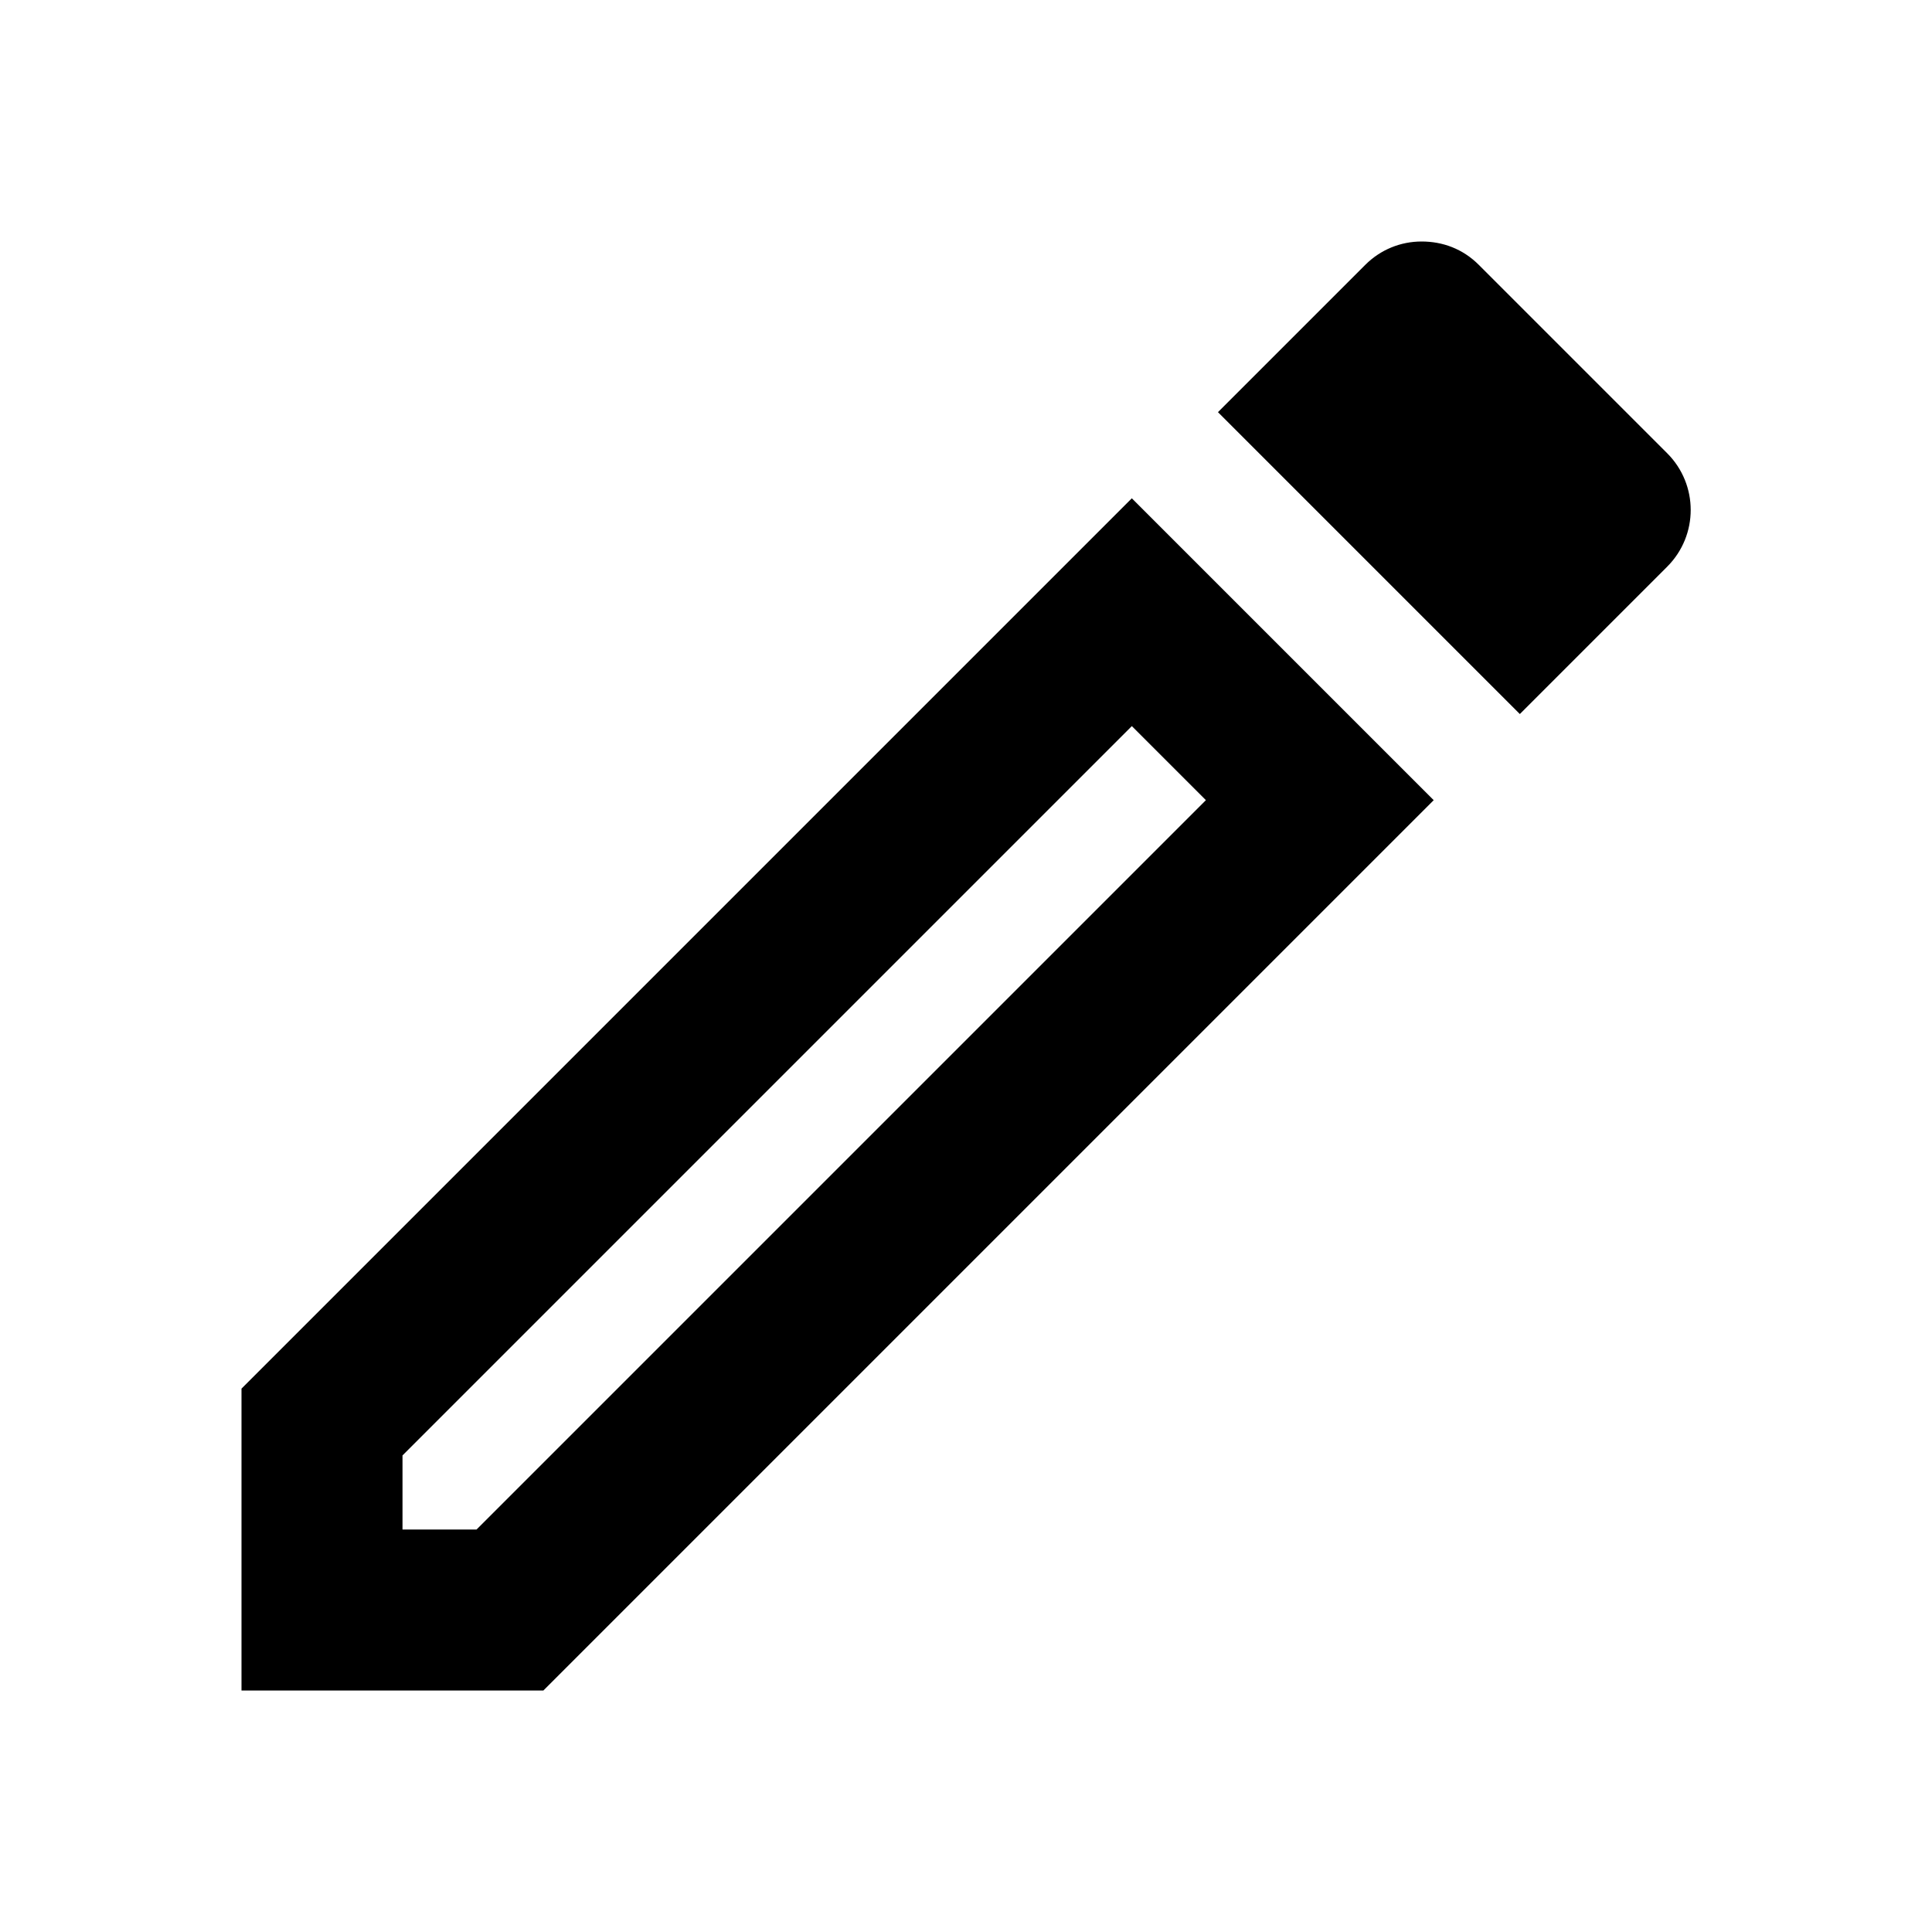
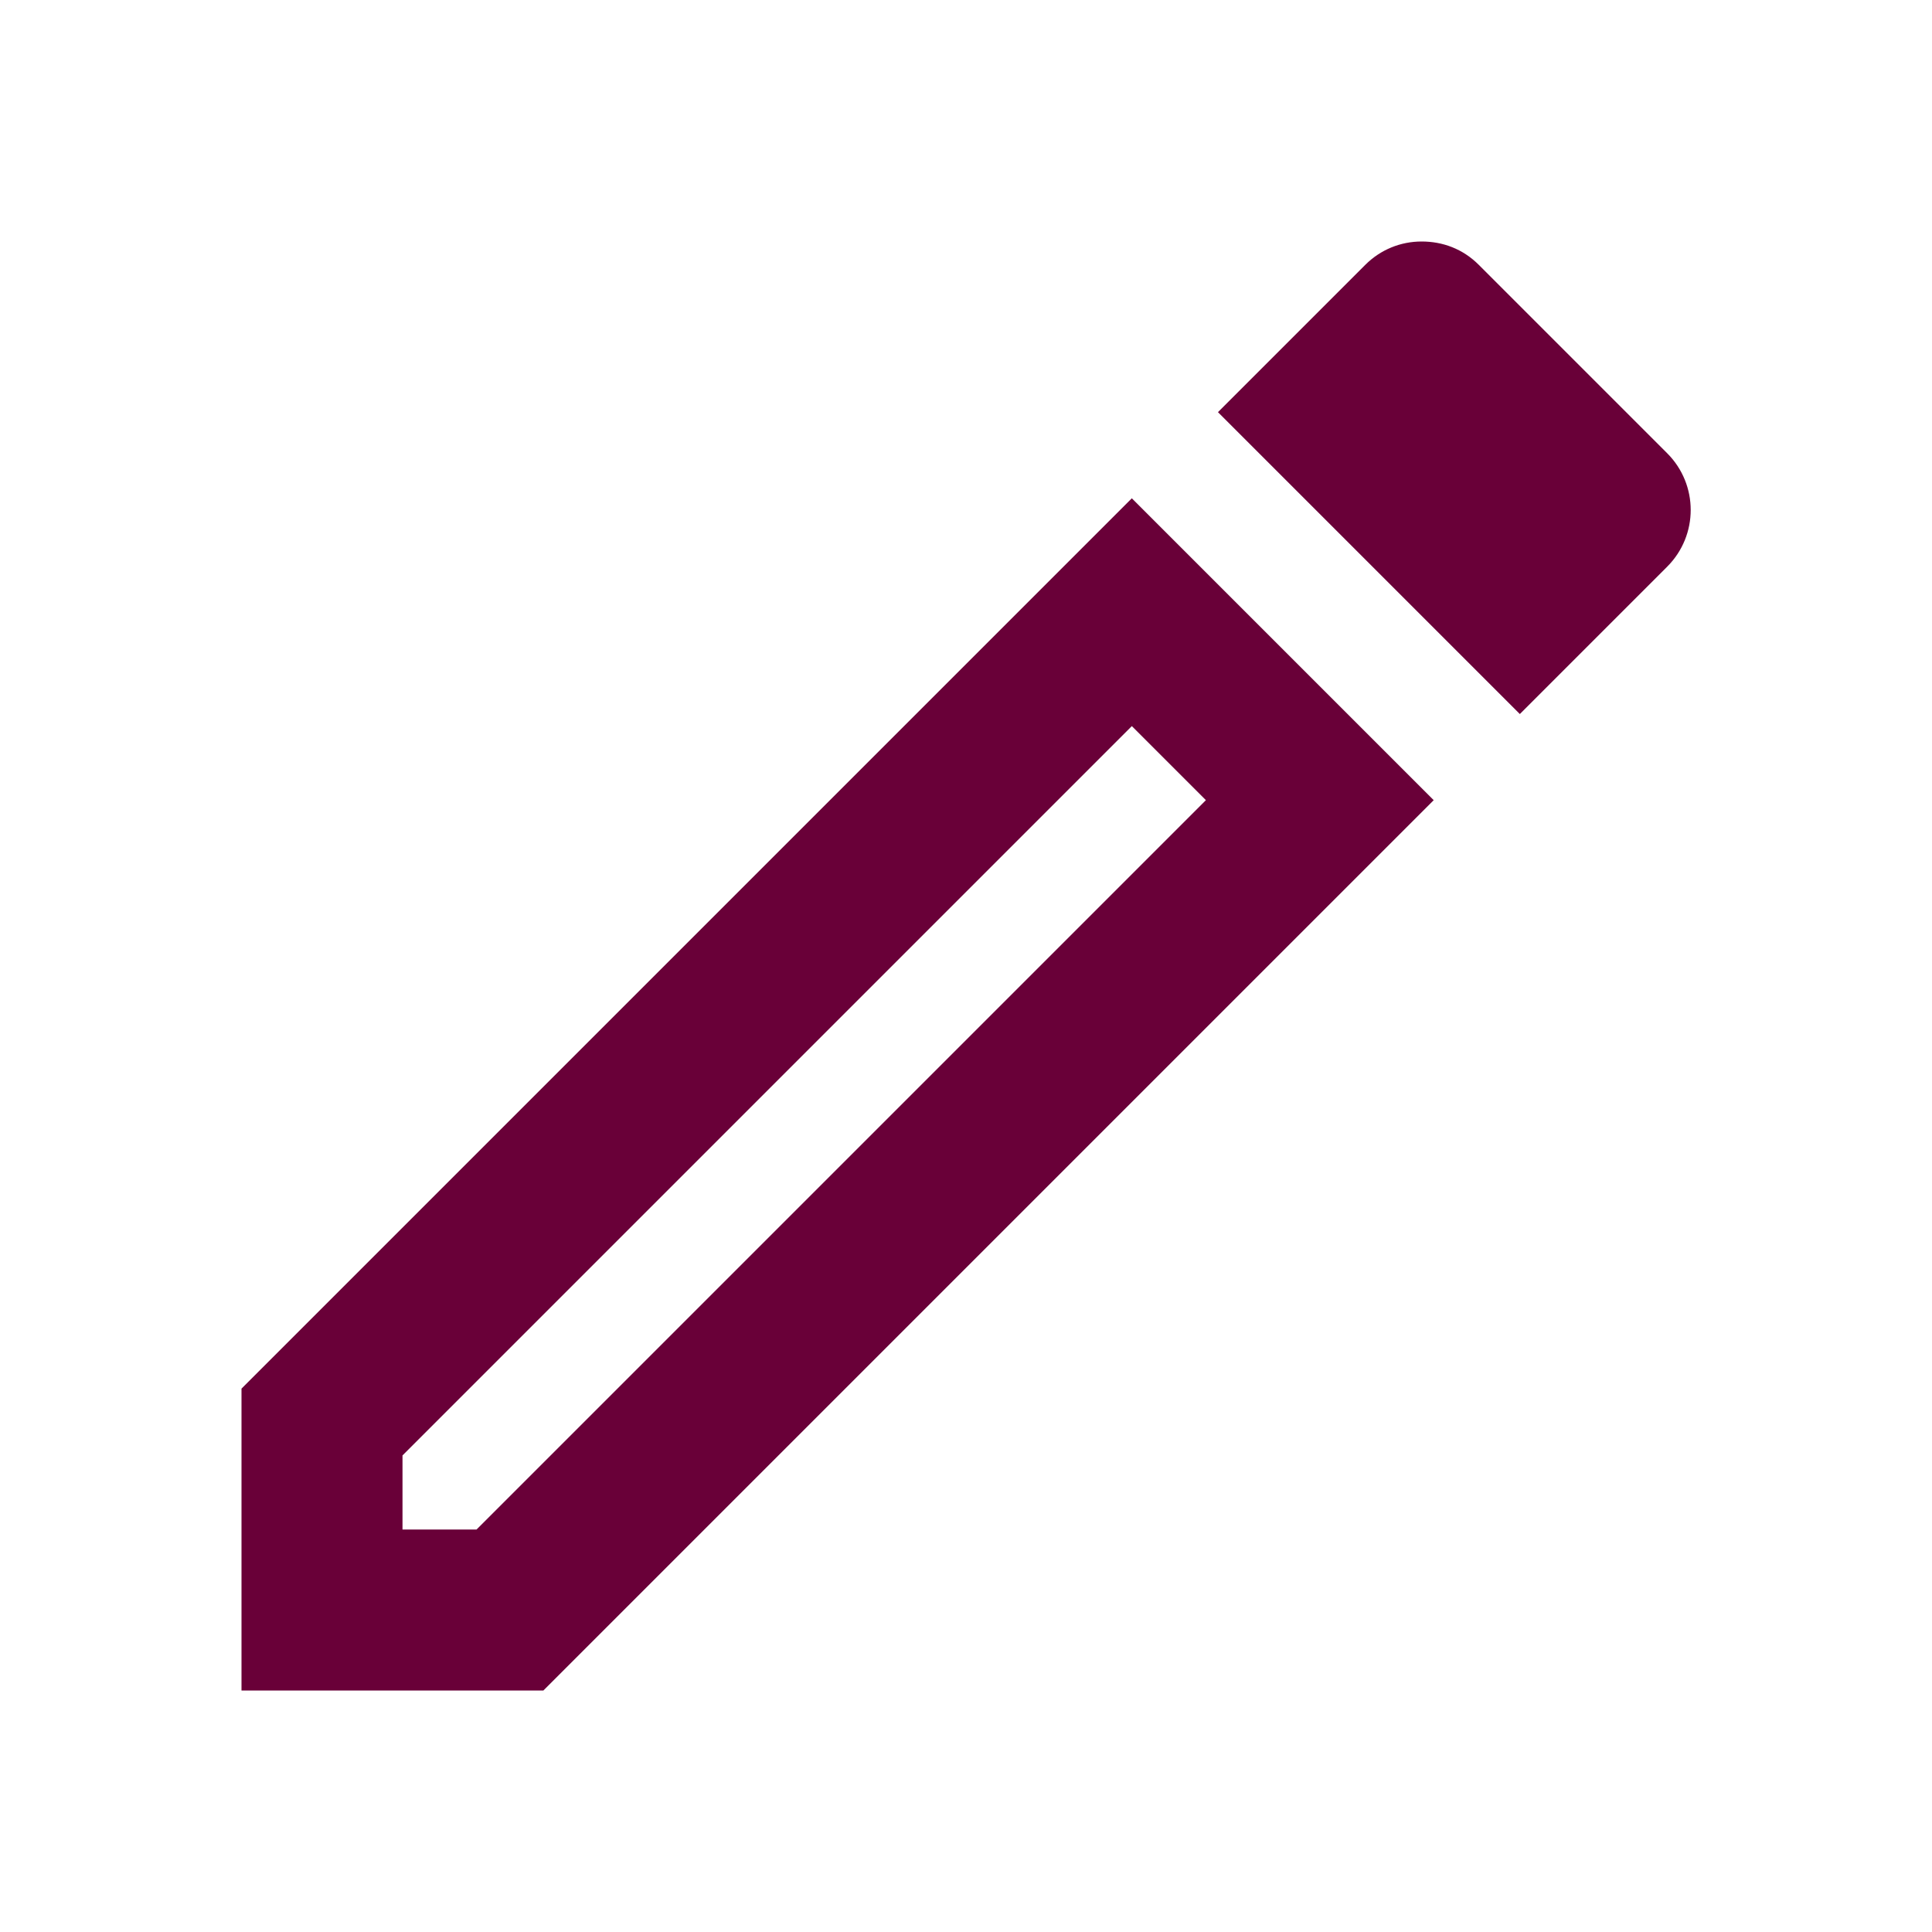
<svg xmlns="http://www.w3.org/2000/svg" height="24" viewBox="0 0 24 24" width="24">
  <path d="M0 0h24v24H0V0z" fill="none" />
-   <path d="M3 17.25V21h3.75L17.81 9.94l-3.75-3.75L3 17.25zM5.92 19H5v-.92l9.06-9.06.92.92L5.92 19zM20.71 5.63l-2.34-2.34c-.2-.2-.45-.29-.71-.29s-.51.1-.7.29l-1.83 1.83 3.75 3.75 1.83-1.83c.39-.39.39-1.02 0-1.41z" />
+   <path d="M3 17.25V21h3.75L17.81 9.94l-3.75-3.75L3 17.25zM5.92 19H5v-.92l9.06-9.06.92.92L5.92 19zM20.71 5.63l-2.34-2.34c-.2-.2-.45-.29-.71-.29s-.51.1-.7.29l-1.83 1.83 3.75 3.75 1.83-1.83c.39-.39.39-1.02 0-1.41z" fill="#690038" />
</svg>
